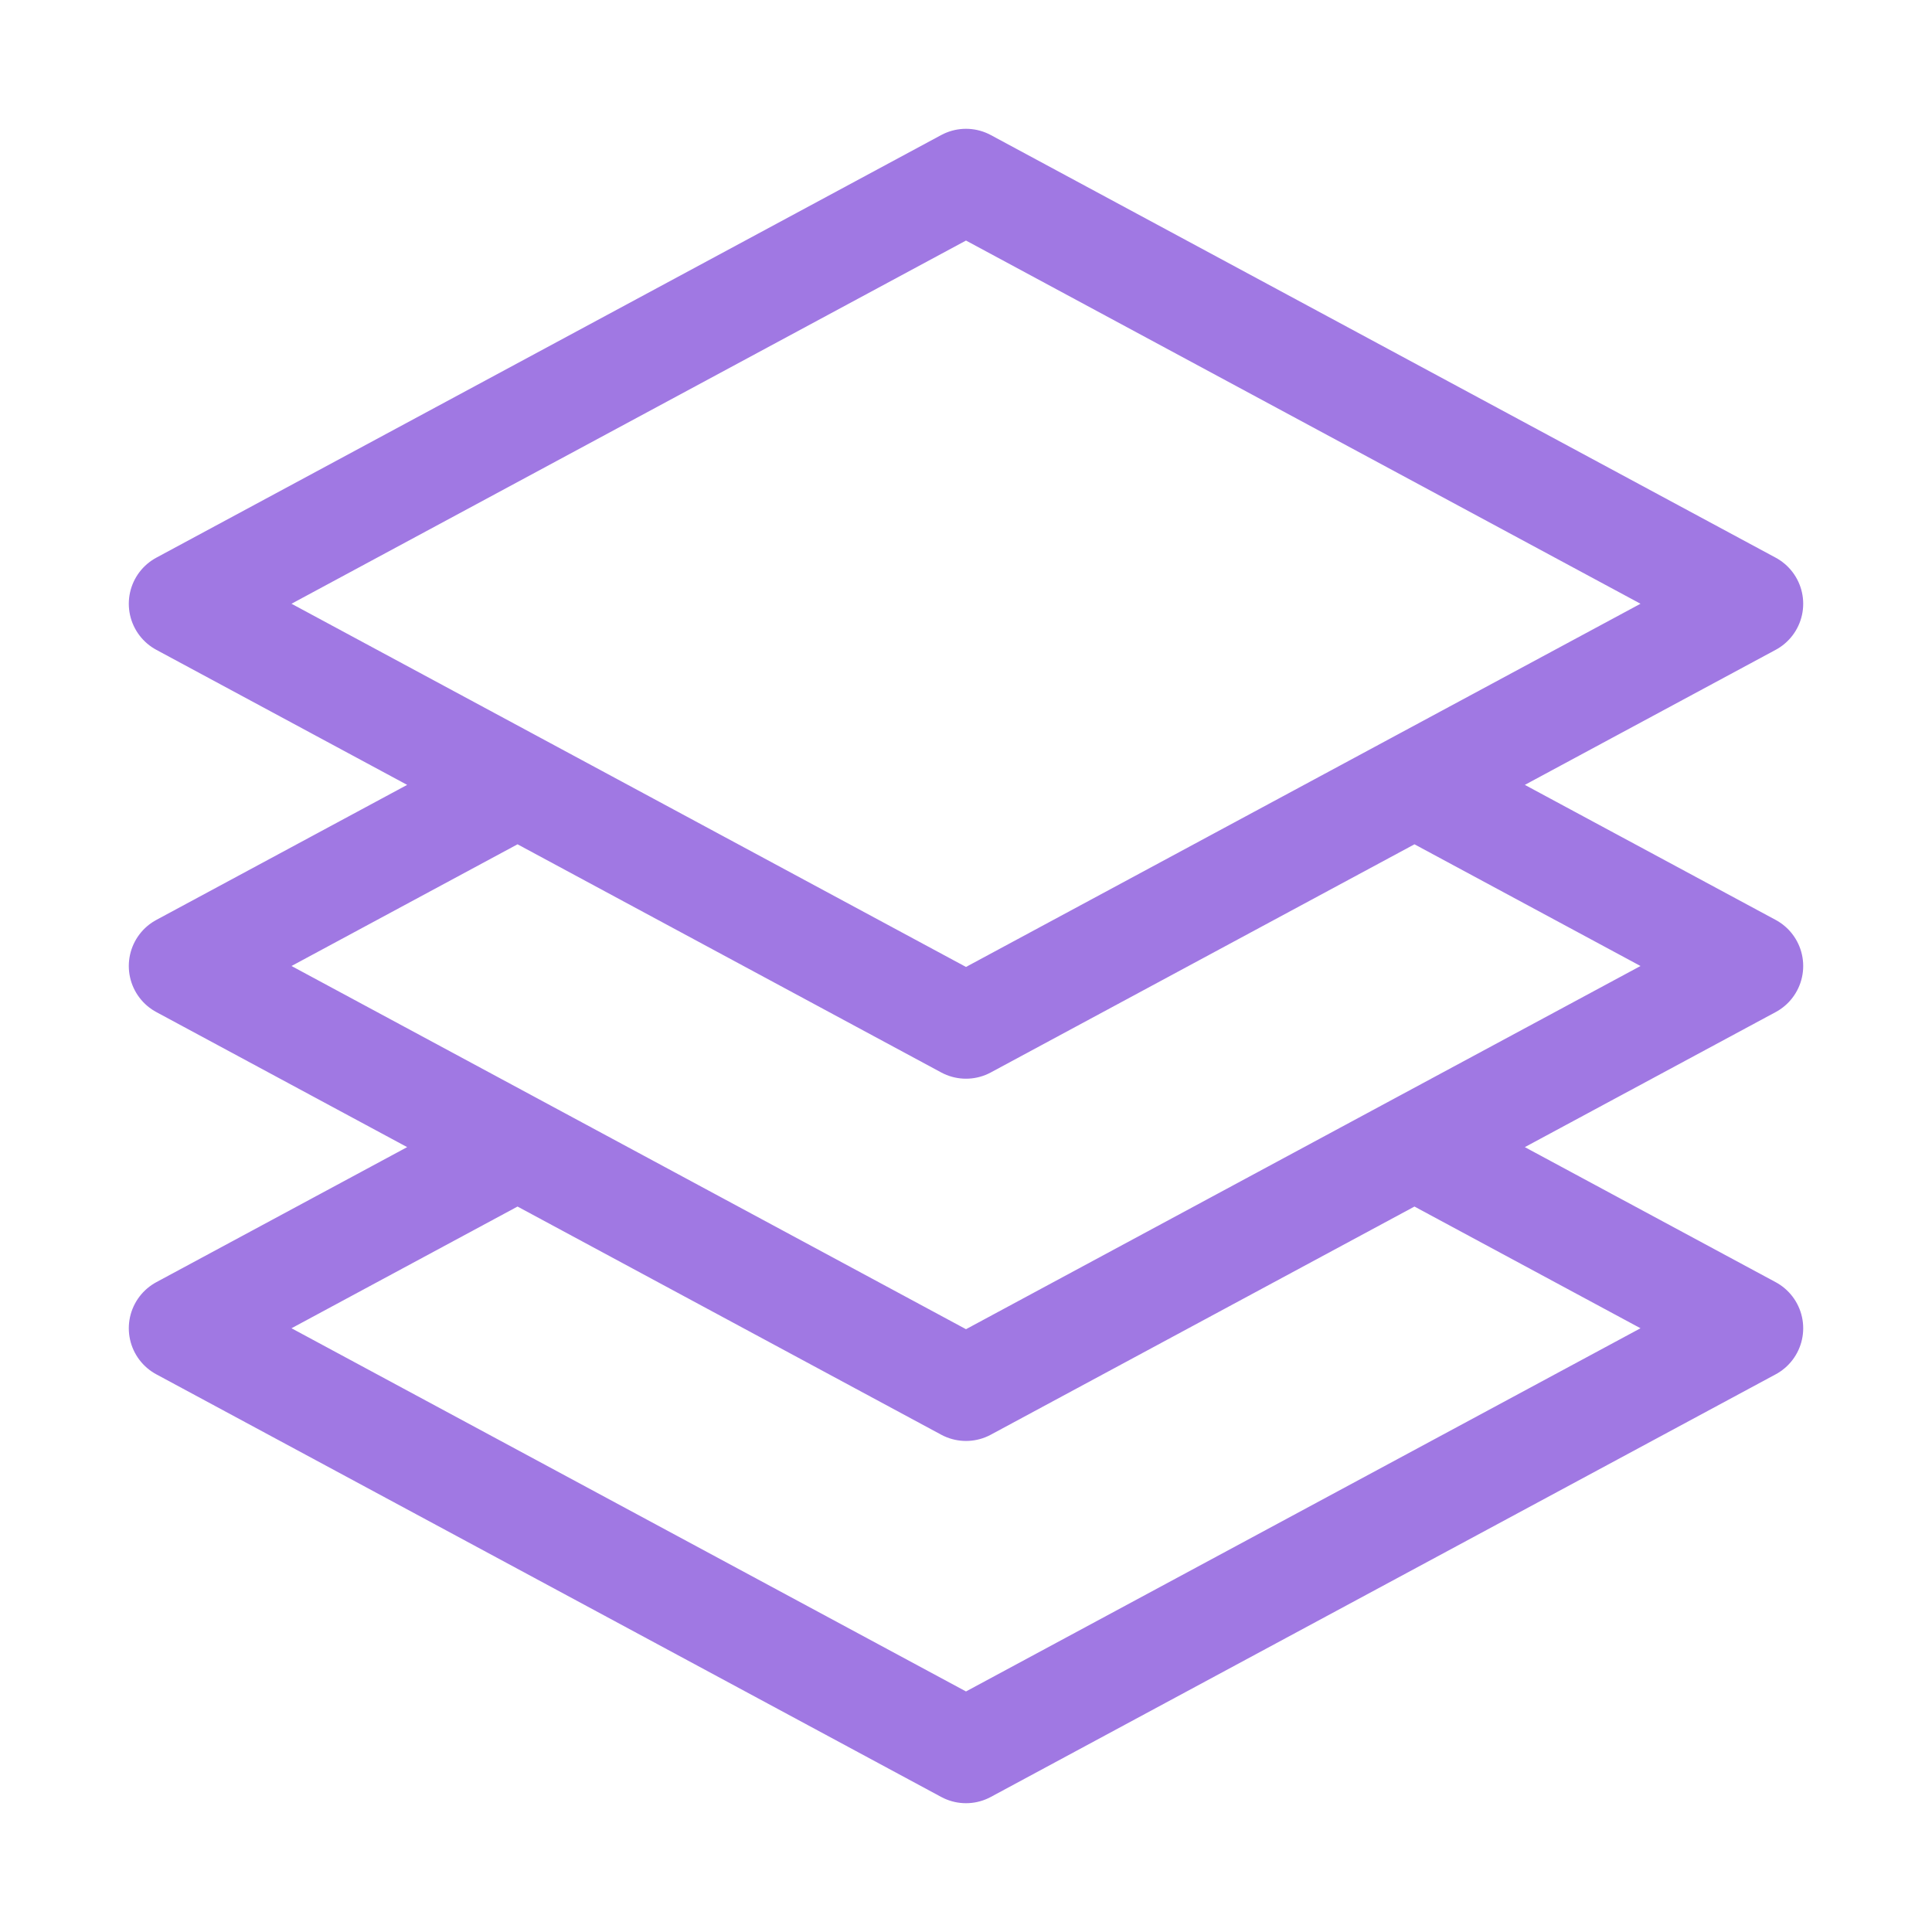
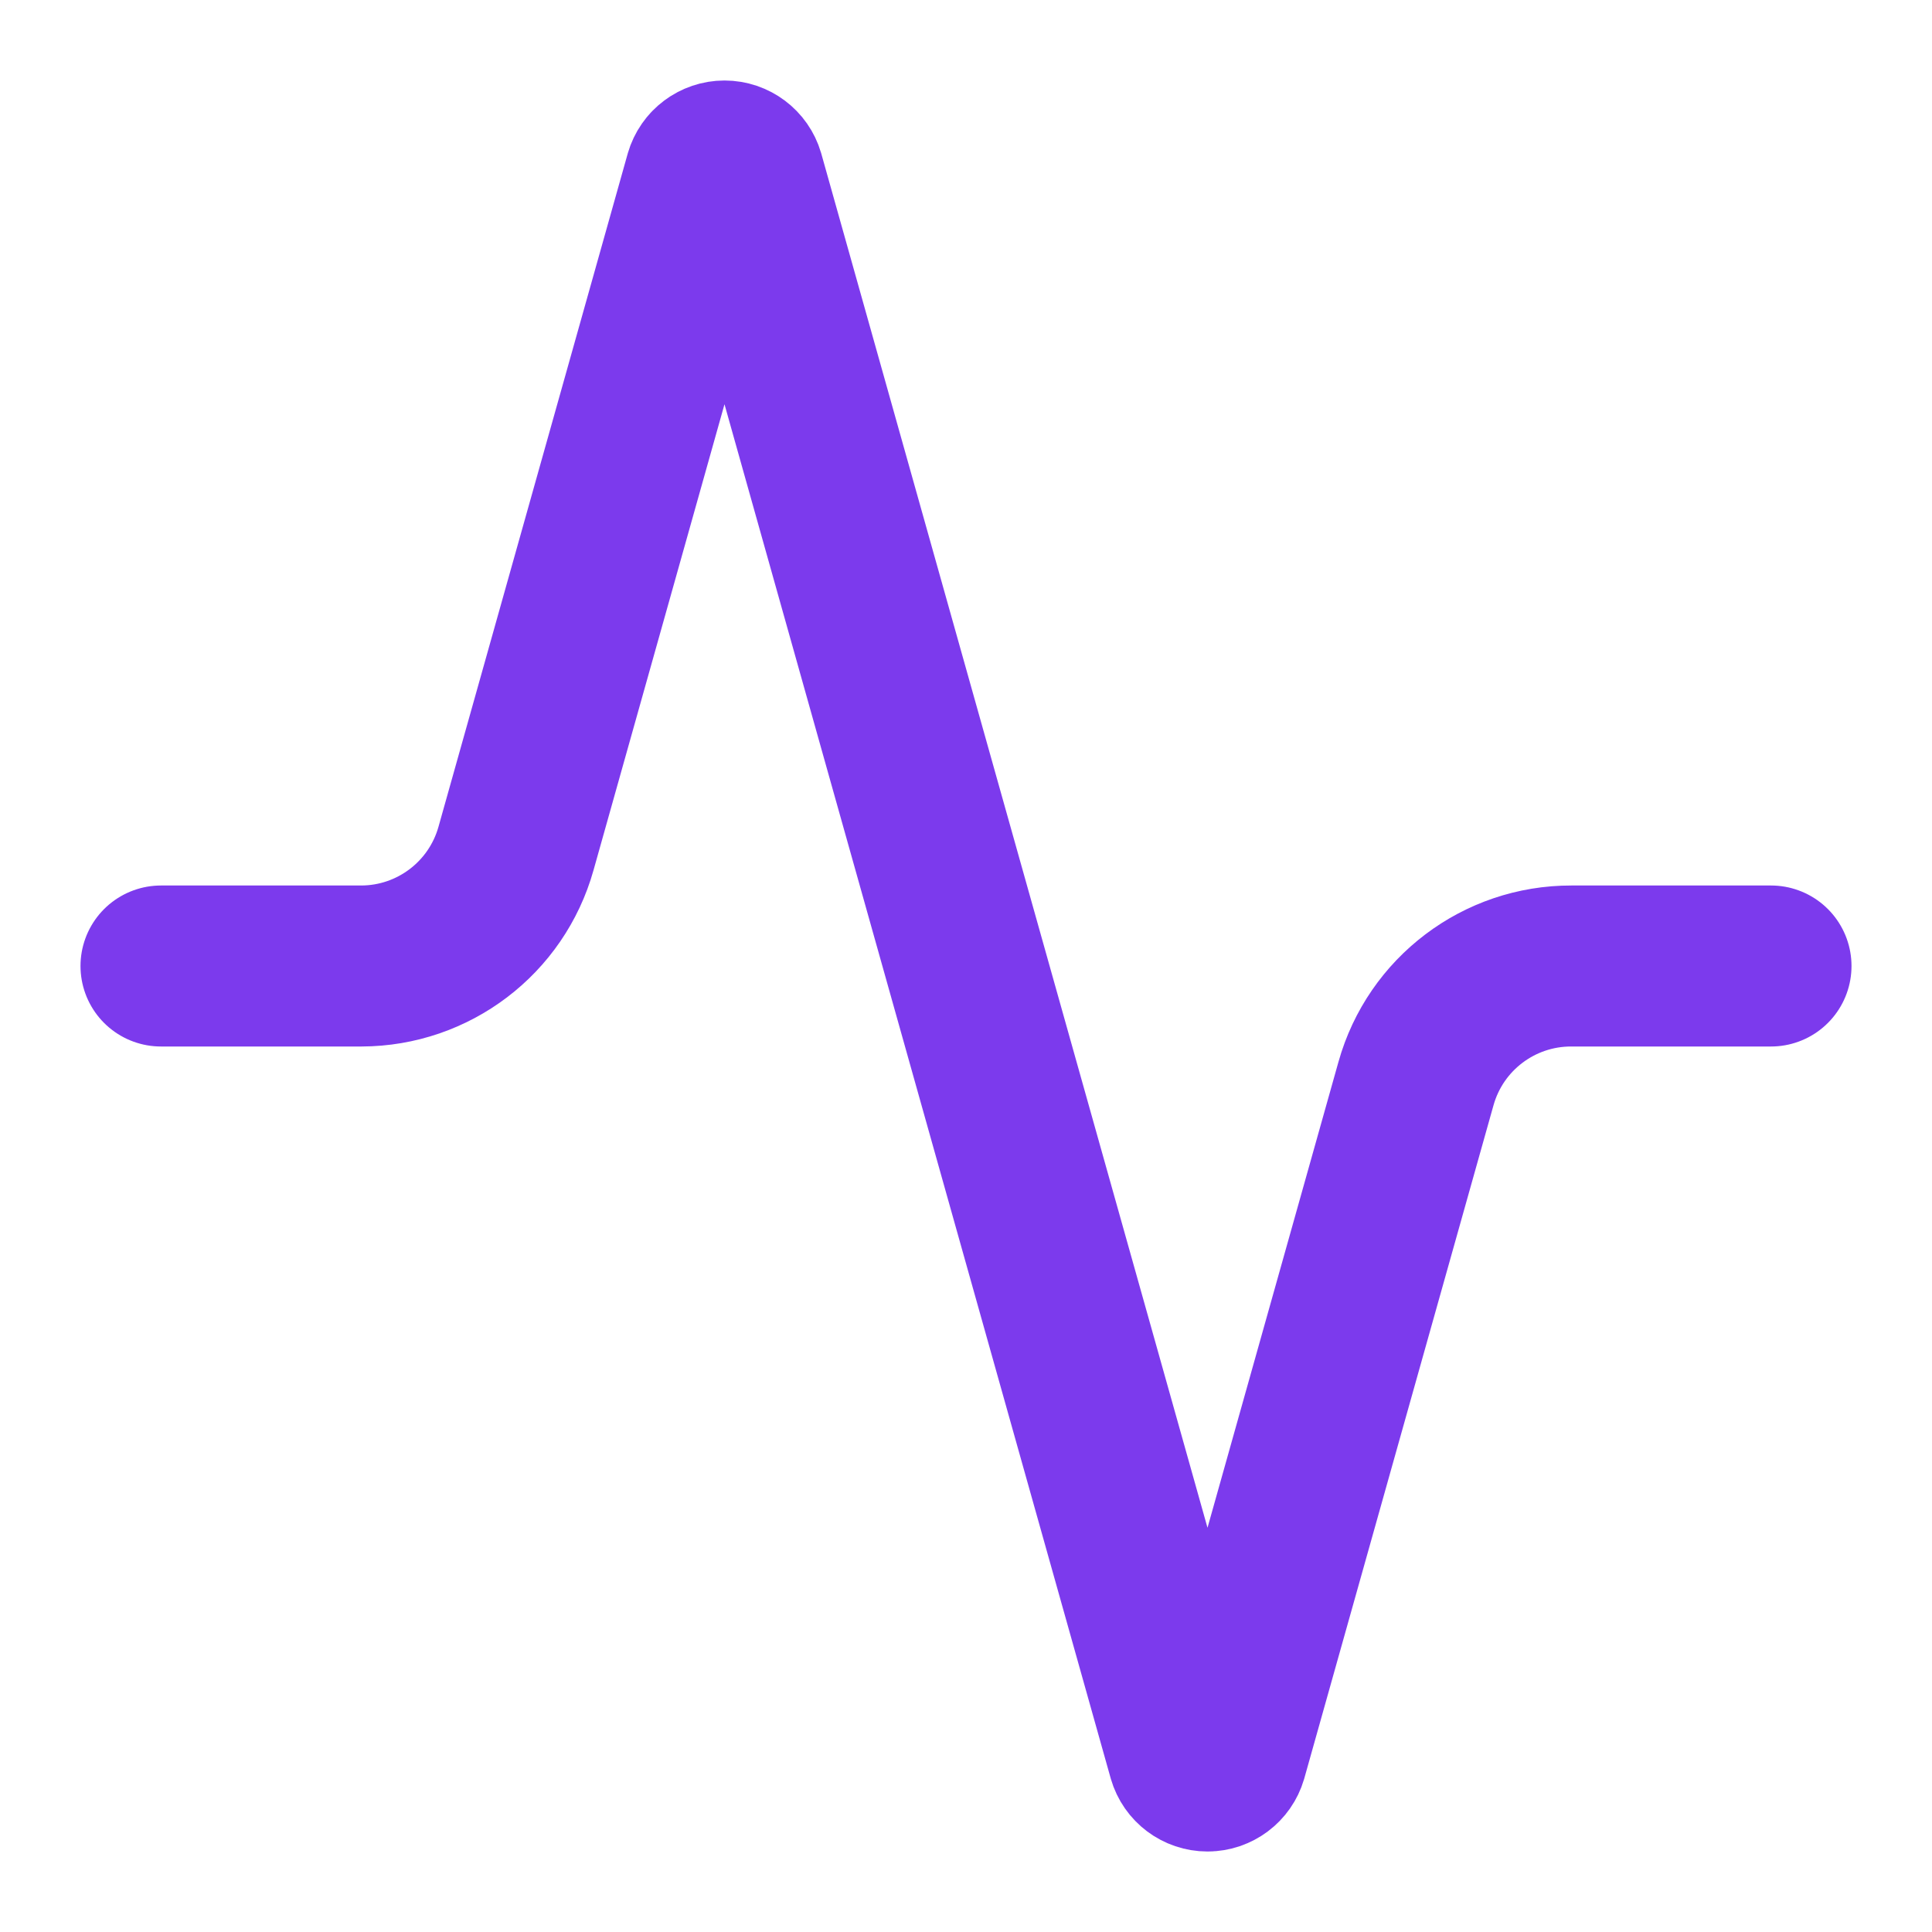
- <svg xmlns="http://www.w3.org/2000/svg" fill="none" viewBox="0 0 24 24" stroke-width="1.3" stroke="#A078E3" preserveAspectRatio="xMidYMid meet">
-   <path stroke-linecap="round" stroke-linejoin="round" d="M6.429 9.75 2.25 12l4.179 2.25m0-4.5 5.571 3 5.571-3m-11.142 0L2.25 7.5 12 2.25l9.75 5.25-4.179 2.25m0 0L21.75 12l-4.179 2.25m0 0 4.179 2.25L12 21.75 2.25 16.5l4.179-2.25m11.142 0-5.571 3-5.571-3" />
+ <svg xmlns="http://www.w3.org/2000/svg" viewBox="0 0 24 24" fill="none" stroke="#7c3aed" stroke-width="2" stroke-linecap="round" stroke-linejoin="round">
+   <path d="M22 12h-2.48a2 2 0 0 0-1.93 1.46l-2.35 8.36a.25.25 0 0 1-.48 0L9.24 2.18a.25.25 0 0 0-.48 0l-2.35 8.36A2 2 0 0 1 4.49 12H2" />
</svg>
